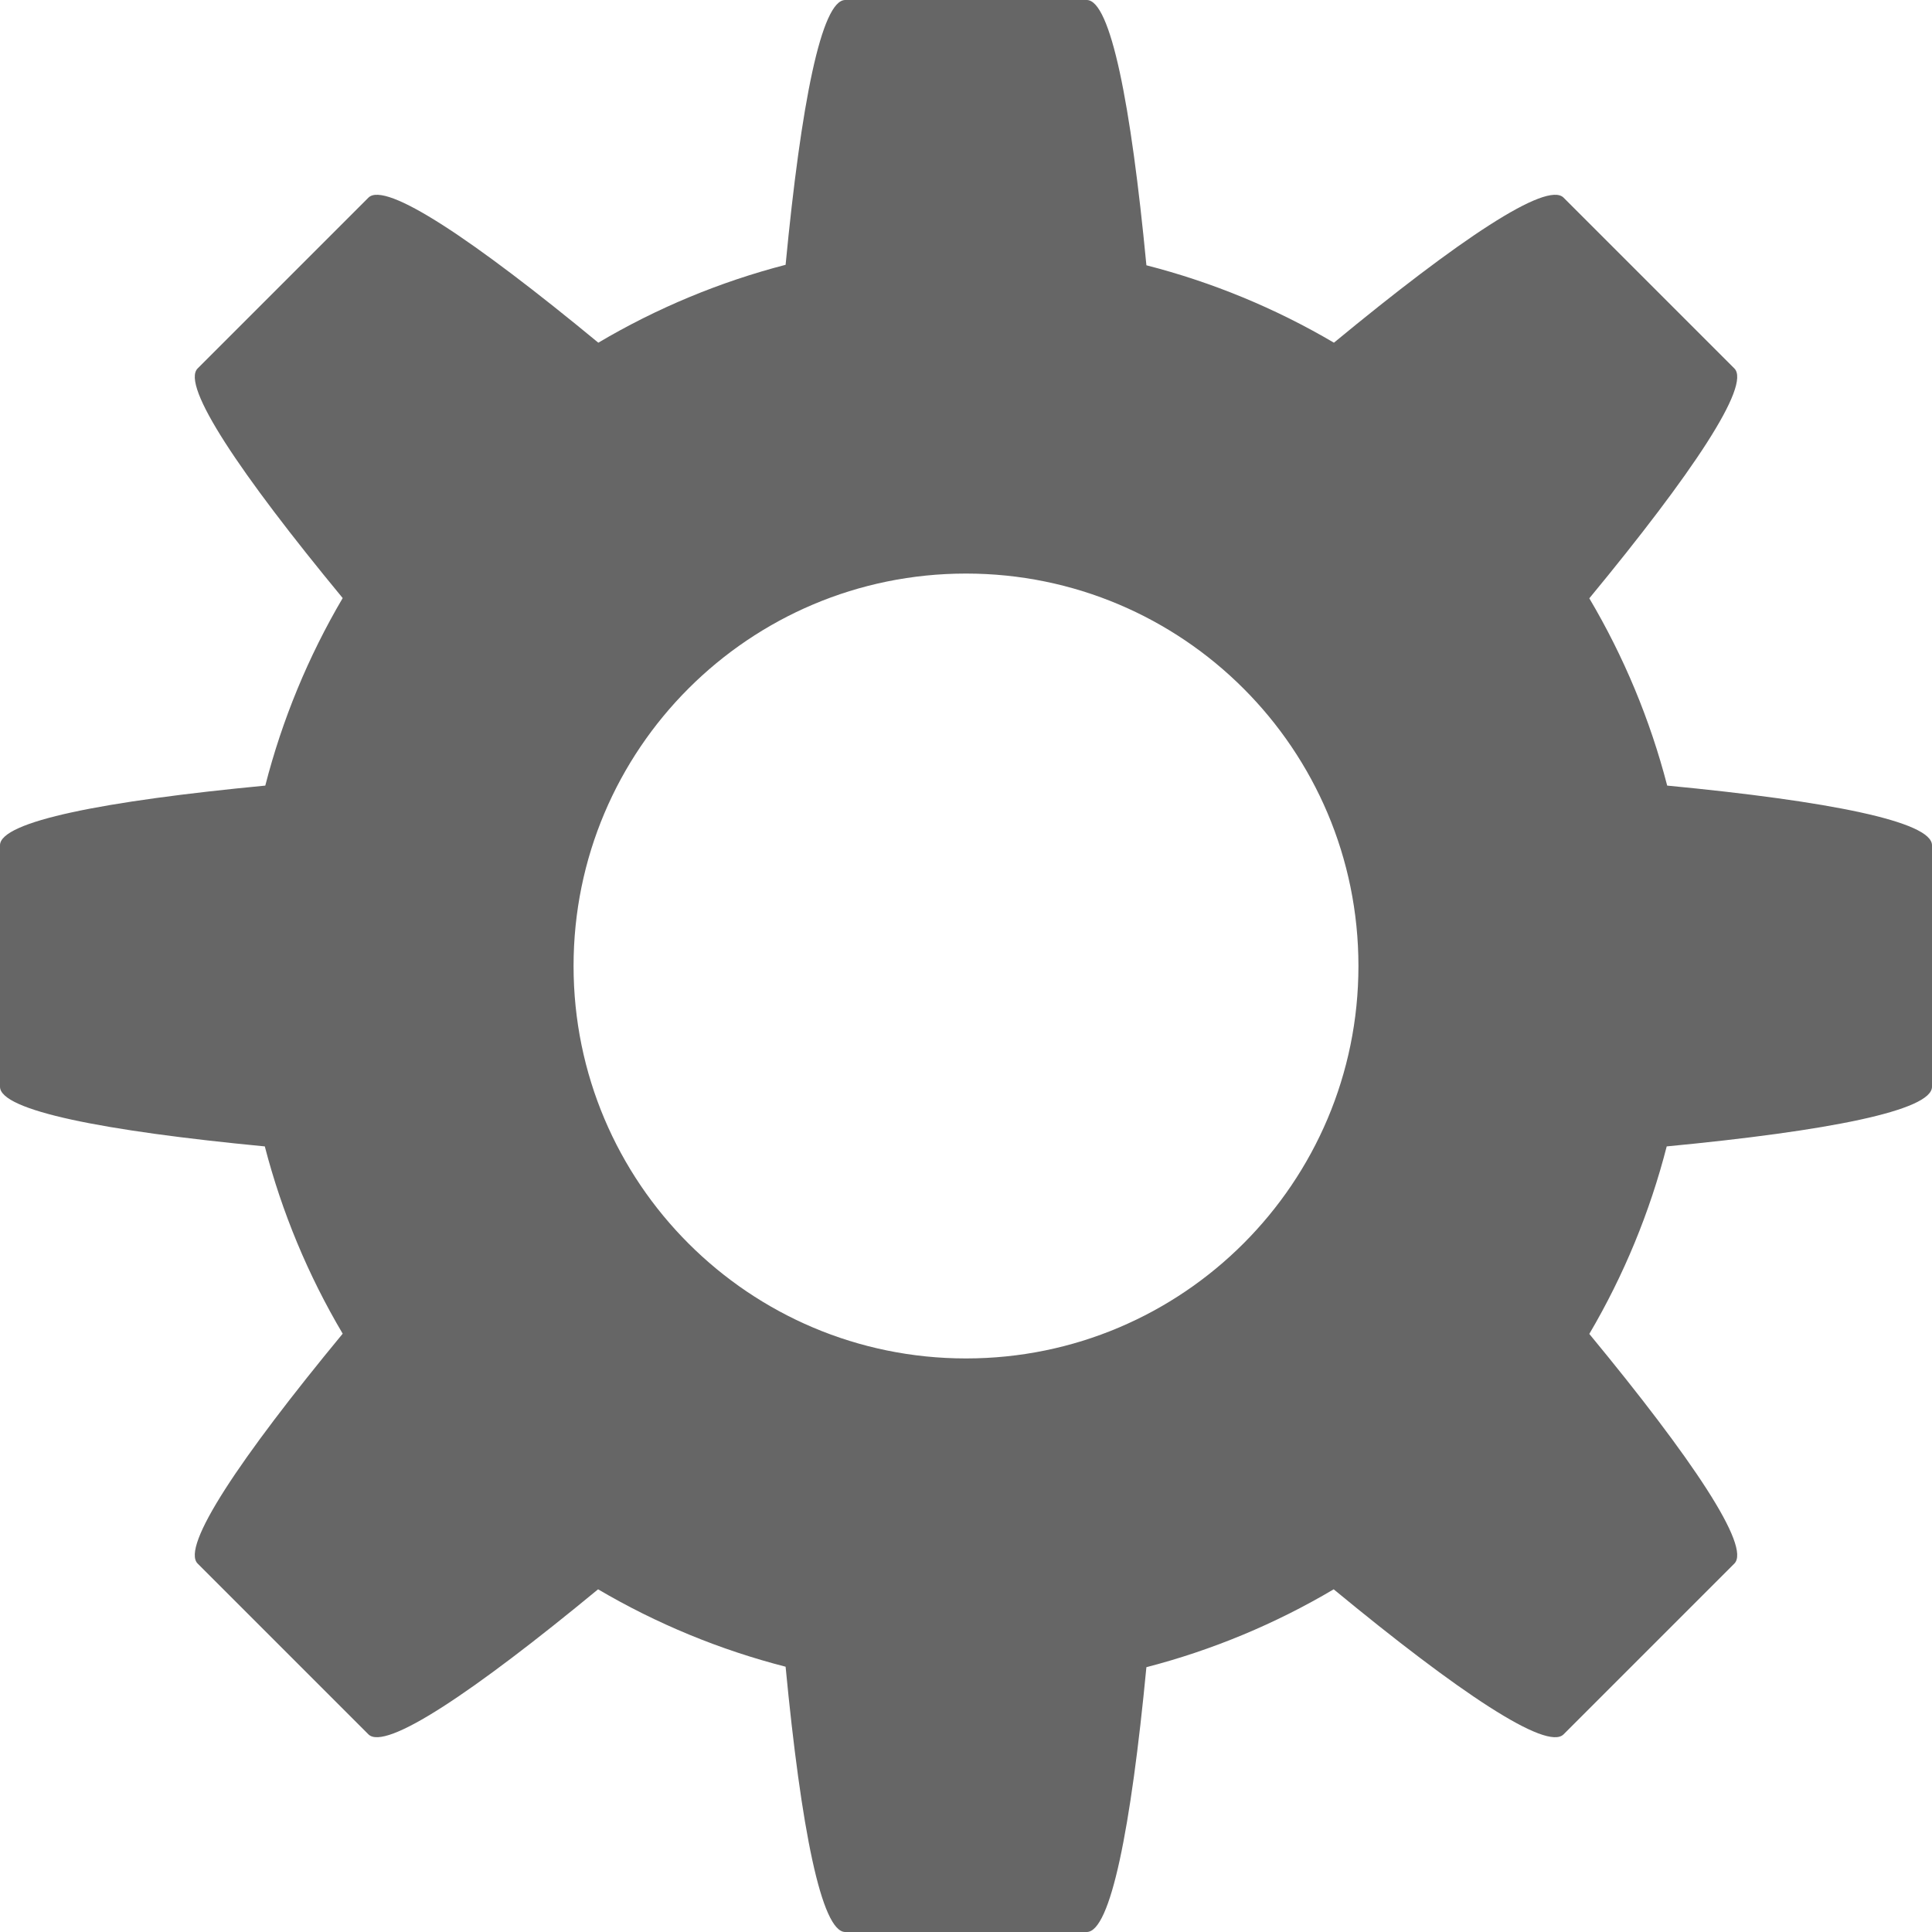
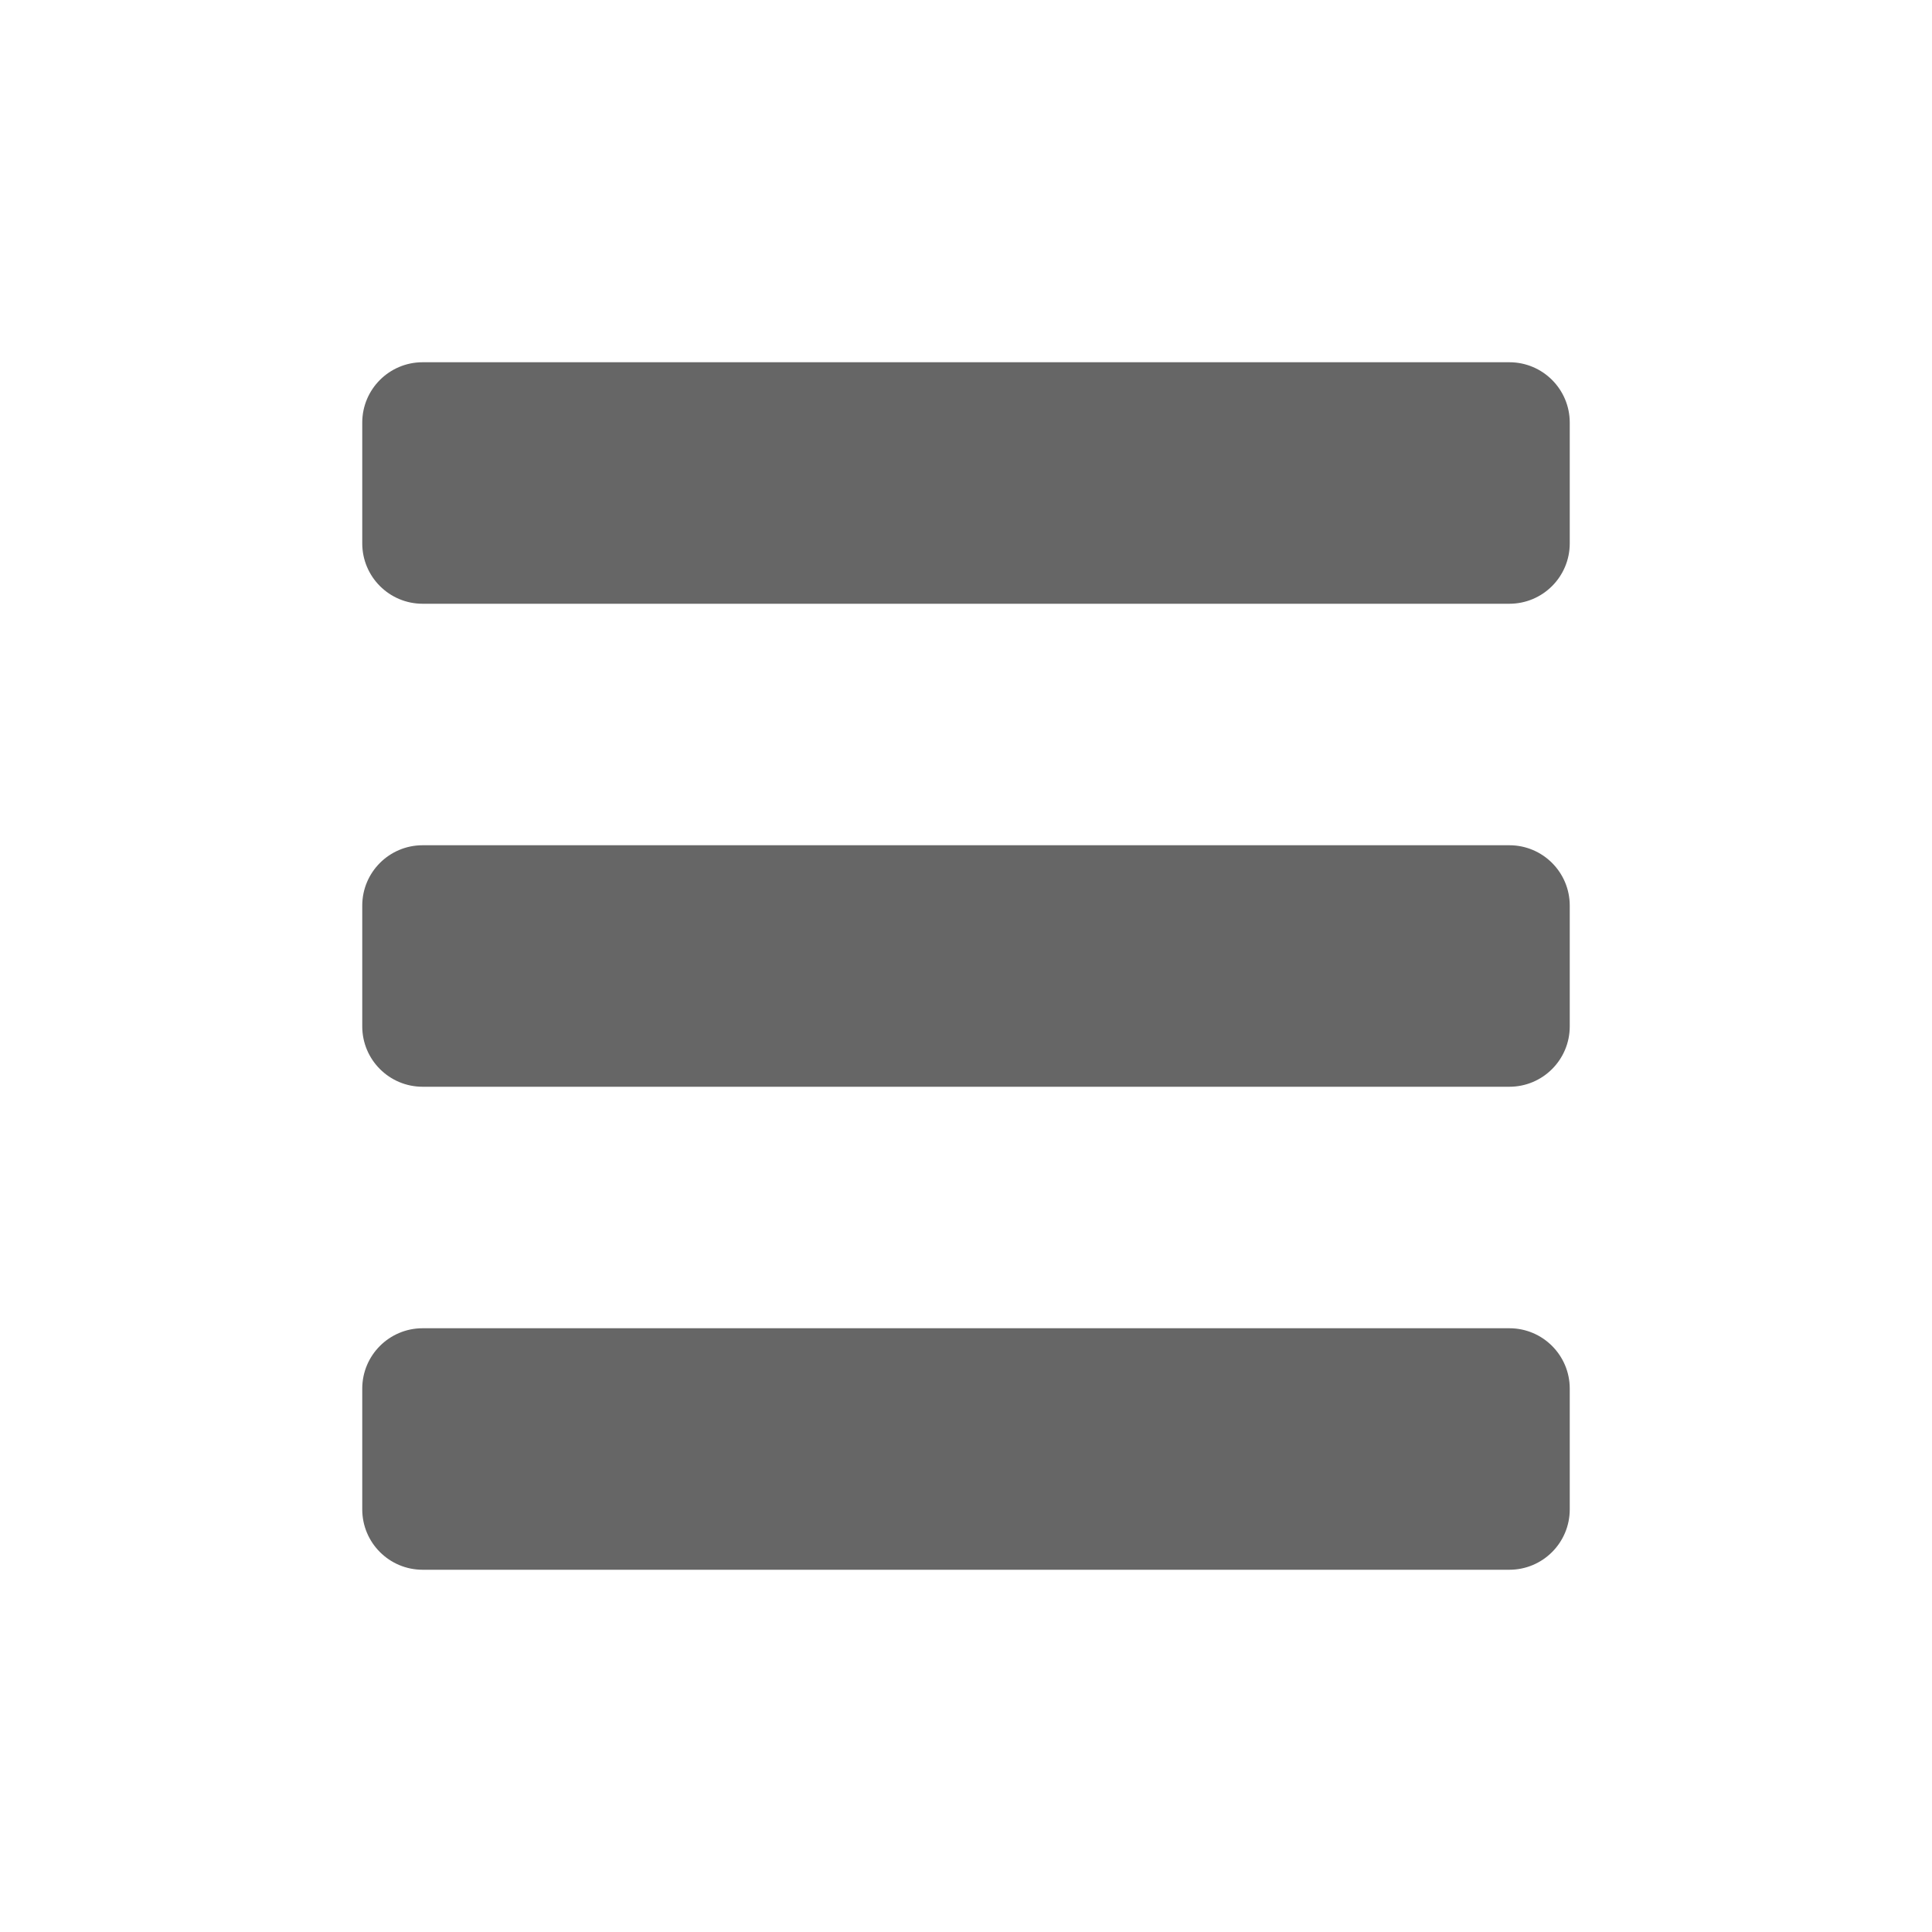
<svg xmlns="http://www.w3.org/2000/svg" height="16" width="16" version="1.1" id="svg6">
  <defs id="defs10" />
-   <path style="font-variation-settings:normal;opacity:1;vector-effect:none;fill:#666666;fill-opacity:1;stroke:none;stroke-width:1;stroke-linecap:butt;stroke-linejoin:miter;stroke-miterlimit:4;stroke-dasharray:none;stroke-dashoffset:0;stroke-opacity:1;marker:none" d="M 7 0 C 6.803 0 6.634 0.857 6.506 2.193 A 6 6 0 0 0 4.955 2.838 C 3.918 1.982 3.19 1.497 3.051 1.637 L 1.637 3.051 C 1.497 3.19 1.983 3.917 2.838 4.953 A 6 6 0 0 0 2.197 6.506 C 0.858 6.634 0 6.803 0 7 L 0 9 C 8.4180898e-16 9.197 0.857 9.366 2.193 9.494 A 6 6 0 0 0 2.838 11.045 C 1.982 12.082 1.497 12.81 1.637 12.949 L 3.051 14.363 C 3.19 14.503 3.917 14.017 4.953 13.162 A 6 6 0 0 0 6.506 13.803 C 6.634 15.142 6.803 16 7 16 L 9 16 C 9.197 16 9.366 15.143 9.494 13.807 A 6 6 0 0 0 11.045 13.162 C 12.082 14.018 12.81 14.503 12.949 14.363 L 14.363 12.949 C 14.503 12.81 14.017 12.083 13.162 11.047 A 6 6 0 0 0 13.803 9.494 C 15.142 9.366 16 9.197 16 9 L 16 7 C 16 6.803 15.143 6.634 13.807 6.506 A 6 6 0 0 0 13.162 4.955 C 14.018 3.918 14.503 3.19 14.363 3.051 L 12.949 1.637 C 12.81 1.497 12.083 1.983 11.047 2.838 A 6 6 0 0 0 9.494 2.197 C 9.366 0.858 9.197 0 9 0 L 7 0 z M 8 4.75 A 3.25 3.25 0 0 1 11.25 8 A 3.25 3.25 0 0 1 8 11.25 A 3.25 3.25 0 0 1 4.75 8 A 3.25 3.25 0 0 1 8 4.75 z " id="rect1015" />
+   <rect style="fill:#666666;fill-opacity:1;fill-rule:evenodd;stroke-width:0.5" id="rect845" width="10" height="2" x="3" y="3" rx="0.5" ry="0.5" />
+   <rect style="fill:#666666;fill-opacity:1;fill-rule:evenodd;stroke-width:0.5" id="rect4816" width="10" height="2" x="3" y="7" rx="0.5" ry="0.5" />
+   <rect style="fill:#666666;fill-opacity:1;fill-rule:evenodd;stroke-width:0.5" id="rect4818" width="10" height="2" x="3" y="11" rx="0.5" ry="0.5" />
</svg>
